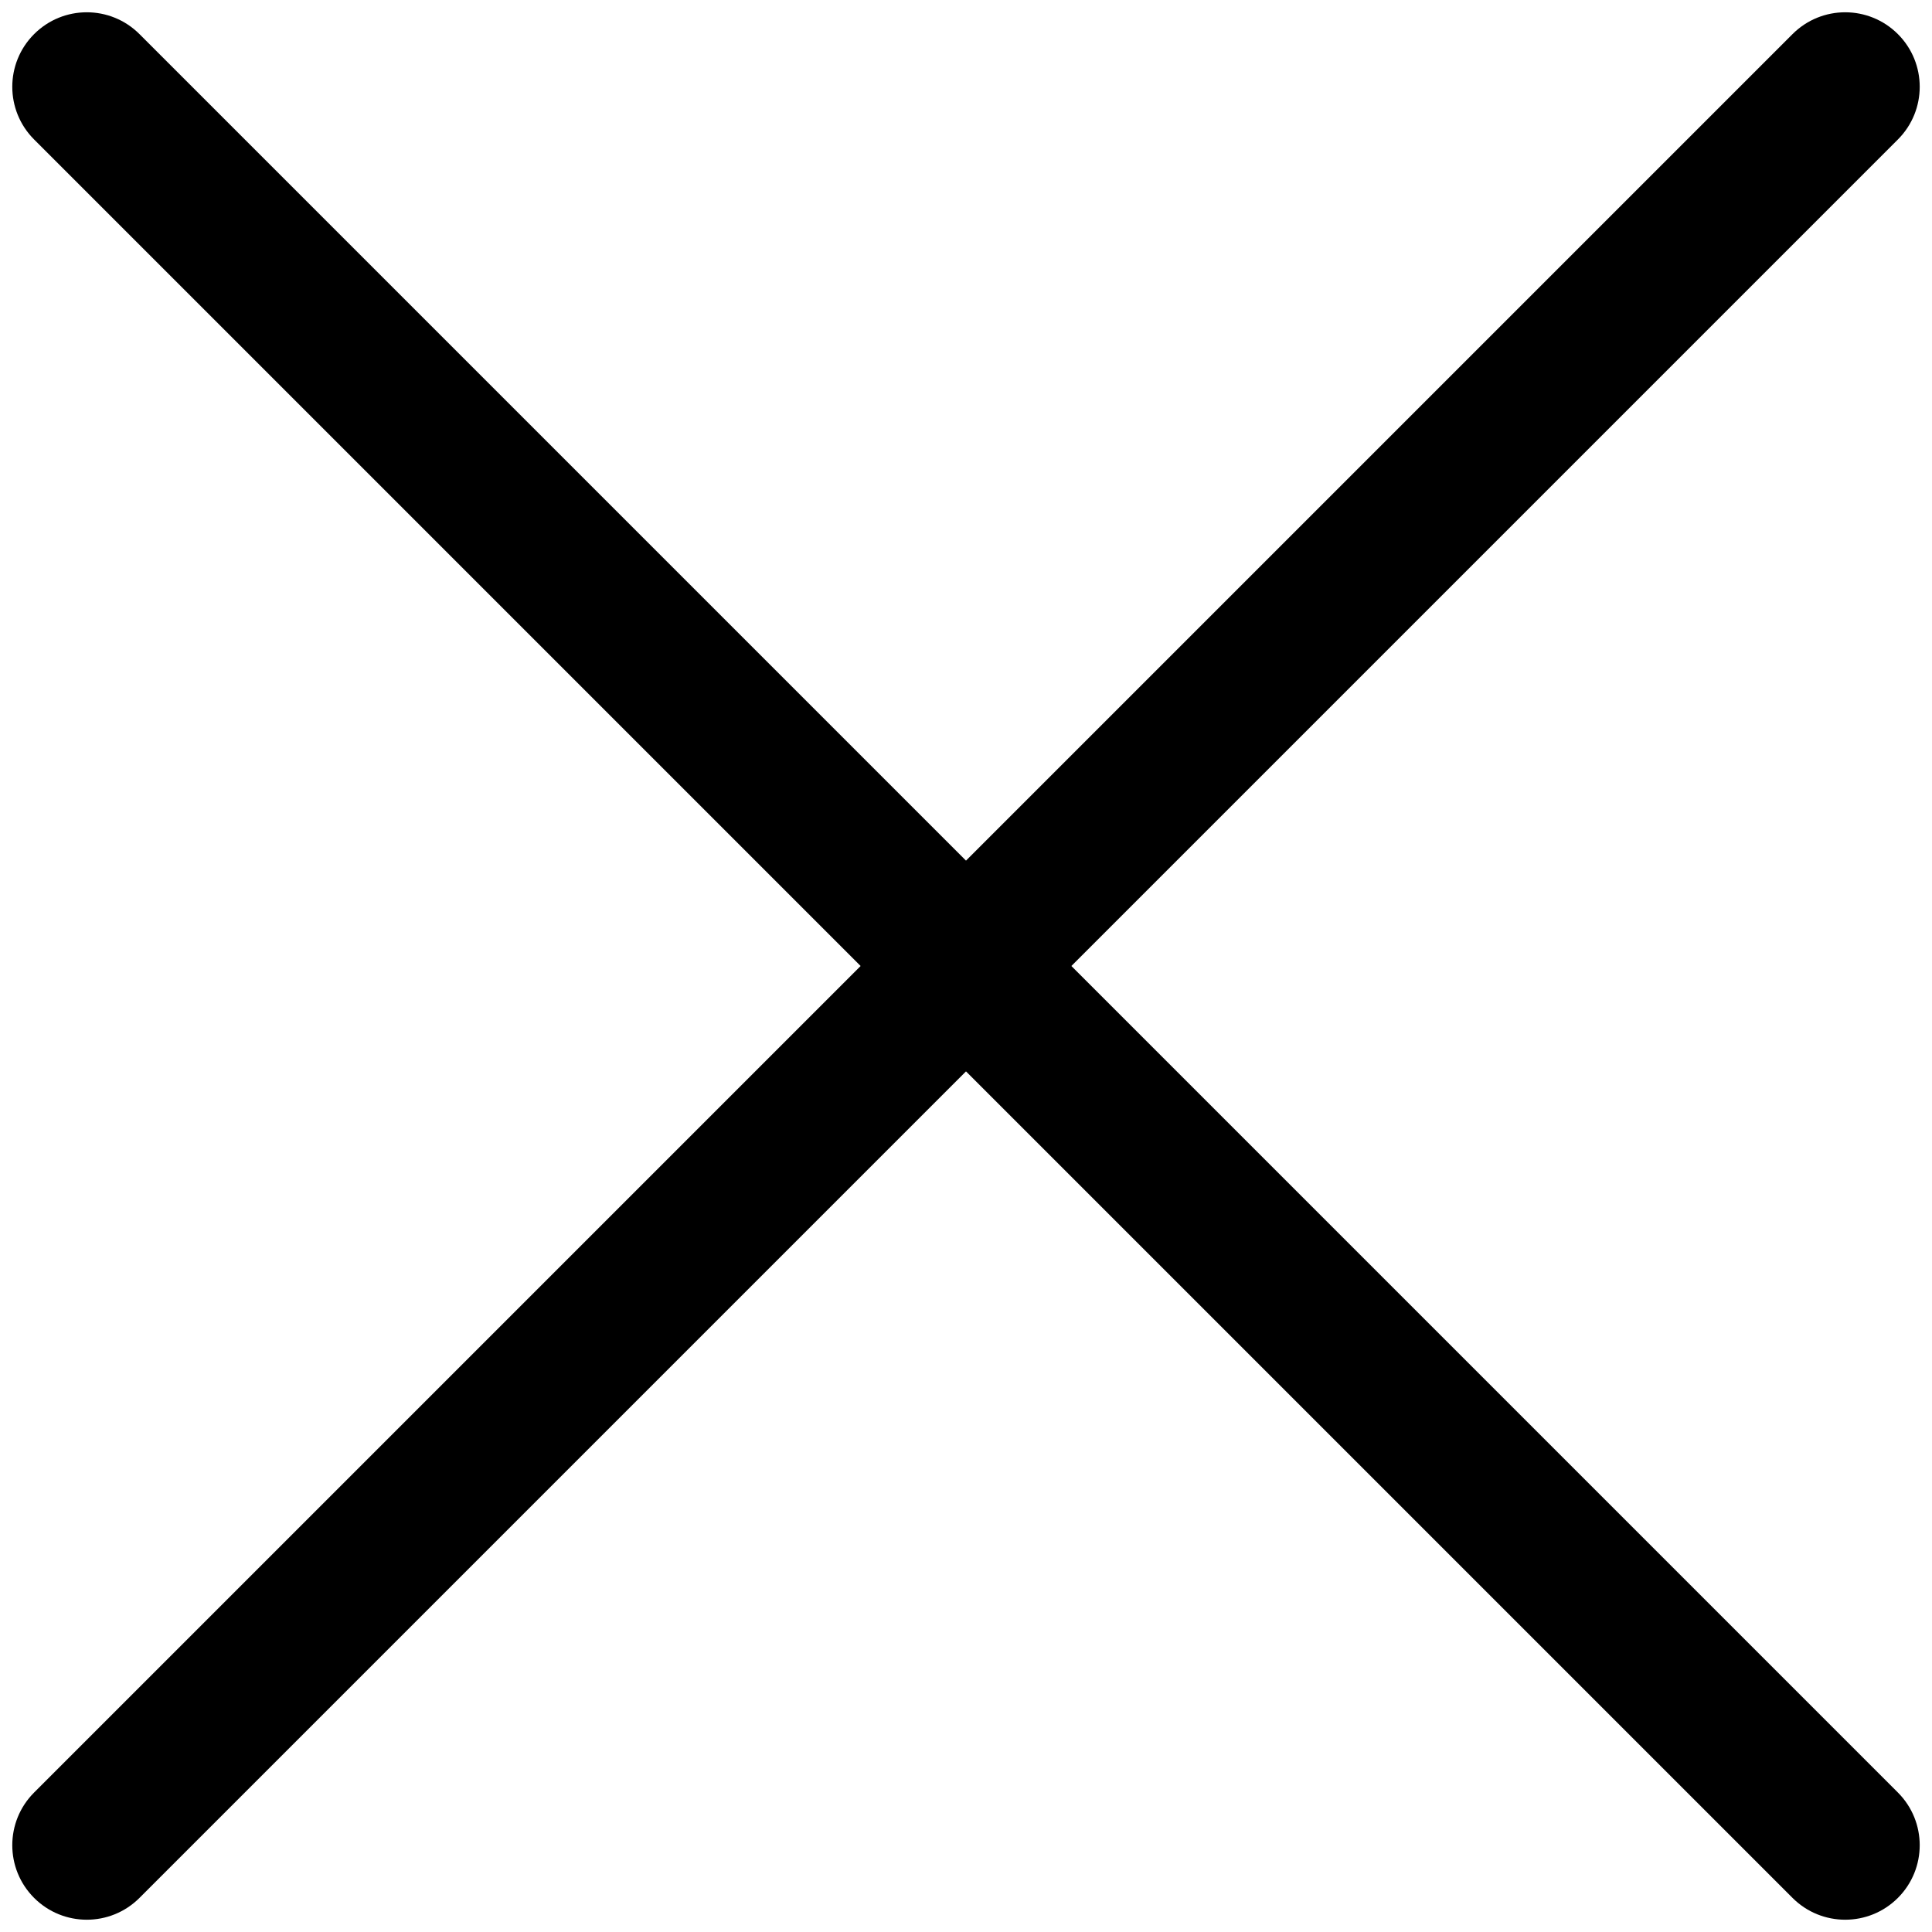
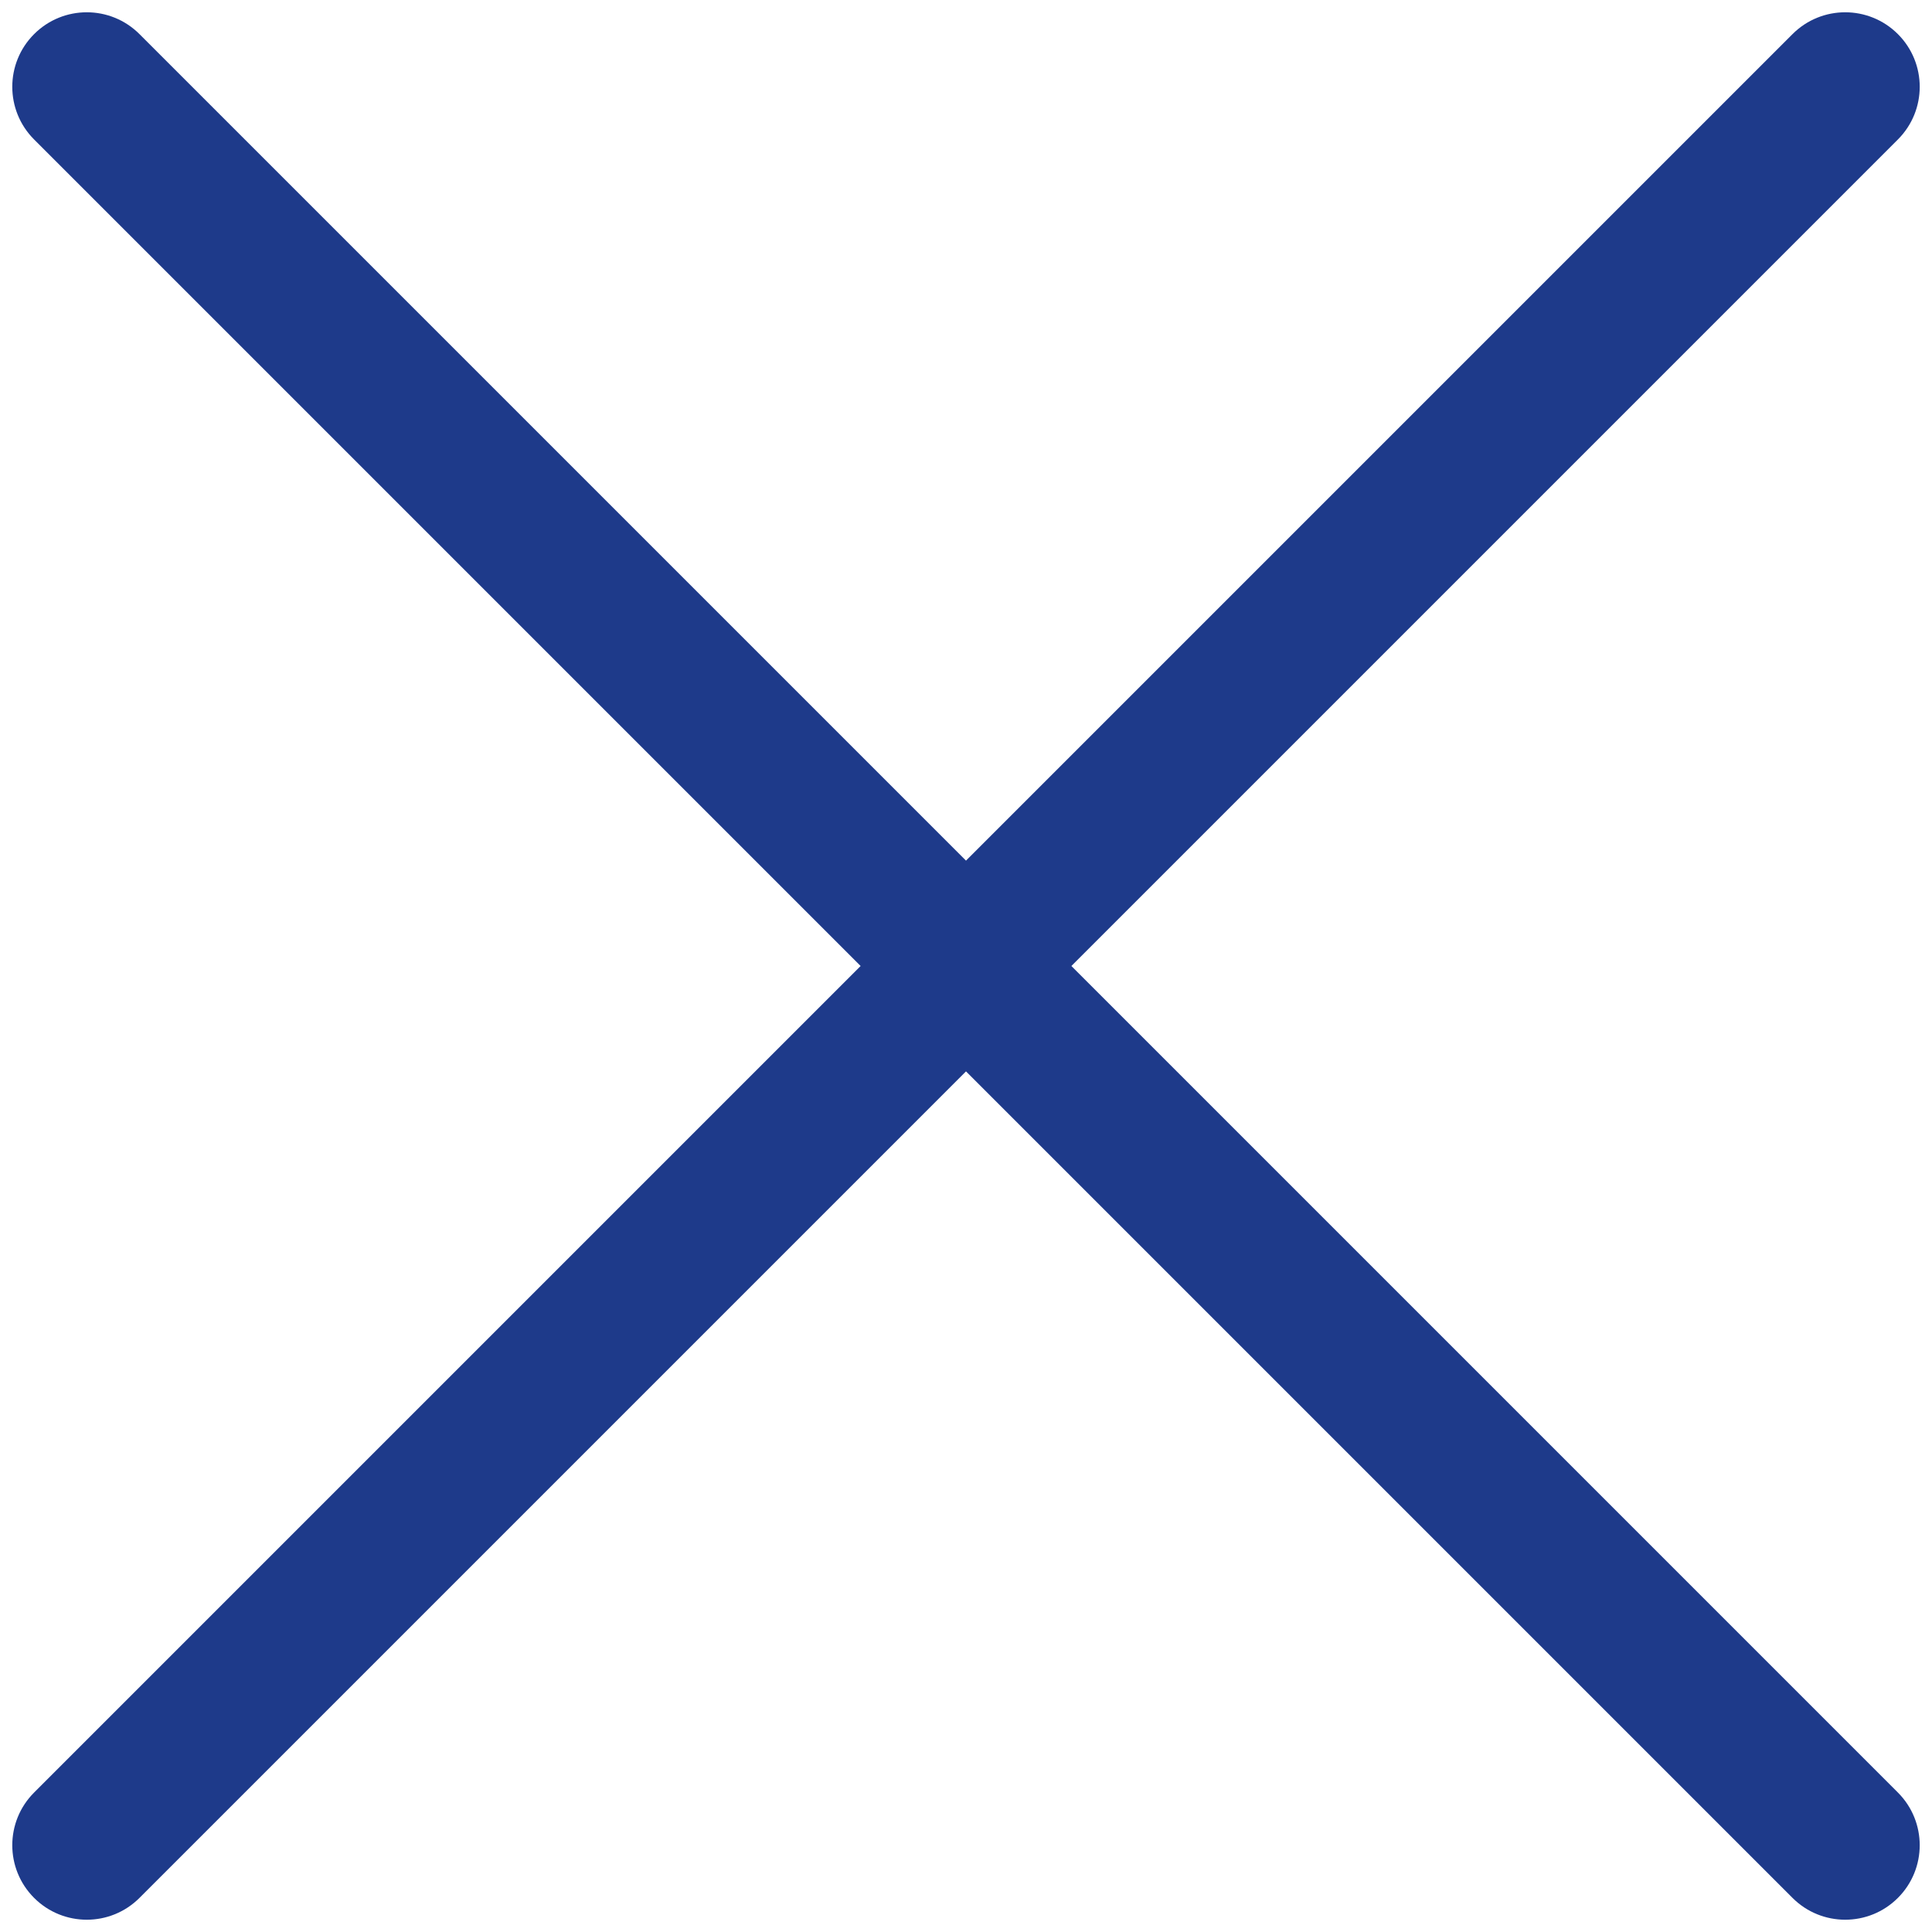
<svg xmlns="http://www.w3.org/2000/svg" version="1.1" id="Capa_1" x="0px" y="0px" viewBox="0 0 512.001 512.001" style="enable-background:new 0 0 512.001 512.001;" xml:space="preserve">
  <defs id="defs41" />
-   <g id="g6" transform="matrix(1.322713,0,0,1.322713,-89.0953,-186.3058)" style="stroke-width:0.756">
-     <g id="g4" style="stroke-width:0.756">
-       <path d="M 282.013,334.394 447.609,168.797 c 5.83,-5.83 5.83,-15.283 0,-21.112 -5.83,-5.829 -15.283,-5.83 -21.112,0 L 260.9,313.282 95.303,147.685 c -5.83,-5.83 -15.283,-5.83 -21.112,0 -5.829,5.83 -5.83,15.283 0,21.112 L 239.787,334.393 74.191,499.991 c -5.83,5.83 -5.83,15.283 0,21.112 2.915,2.915 6.736,4.372 10.556,4.372 3.821,0 7.641,-1.457 10.556,-4.372 L 260.9,355.506 426.496,521.103 c 2.915,2.915 6.736,4.372 10.556,4.372 3.821,0 7.641,-1.457 10.556,-4.372 5.83,-5.83 5.83,-15.283 0,-21.112 z" id="path2" style="stroke-width:0.756" />
+   <g id="g6" transform="matrix(1.322713,0,0,1.322713,-89.0953,-186.3058)" style="stroke-width:0.756;fill:#1e3a8a;fill-opacity:1">
+     <g id="g4" style="stroke-width:0.756;fill:#1e3a8a;fill-opacity:1">
+       <path d="M 282.013,334.394 447.609,168.797 c 5.83,-5.83 5.83,-15.283 0,-21.112 -5.83,-5.829 -15.283,-5.83 -21.112,0 L 260.9,313.282 95.303,147.685 c -5.83,-5.83 -15.283,-5.83 -21.112,0 -5.829,5.83 -5.83,15.283 0,21.112 L 239.787,334.393 74.191,499.991 c -5.83,5.83 -5.83,15.283 0,21.112 2.915,2.915 6.736,4.372 10.556,4.372 3.821,0 7.641,-1.457 10.556,-4.372 L 260.9,355.506 426.496,521.103 c 2.915,2.915 6.736,4.372 10.556,4.372 3.821,0 7.641,-1.457 10.556,-4.372 5.83,-5.83 5.83,-15.283 0,-21.112 z" id="path2" style="stroke-width:0.756;fill:#1e3a8a;fill-opacity:1" />
    </g>
  </g>
  <g id="g8">
</g>
  <g id="g10">
</g>
  <g id="g12">
</g>
  <g id="g14">
</g>
  <g id="g16">
</g>
  <g id="g18">
</g>
  <g id="g20">
</g>
  <g id="g22">
</g>
  <g id="g24">
</g>
  <g id="g26">
</g>
  <g id="g28">
</g>
  <g id="g30">
</g>
  <g id="g32">
</g>
  <g id="g34">
</g>
  <g id="g36">
</g>
</svg>
